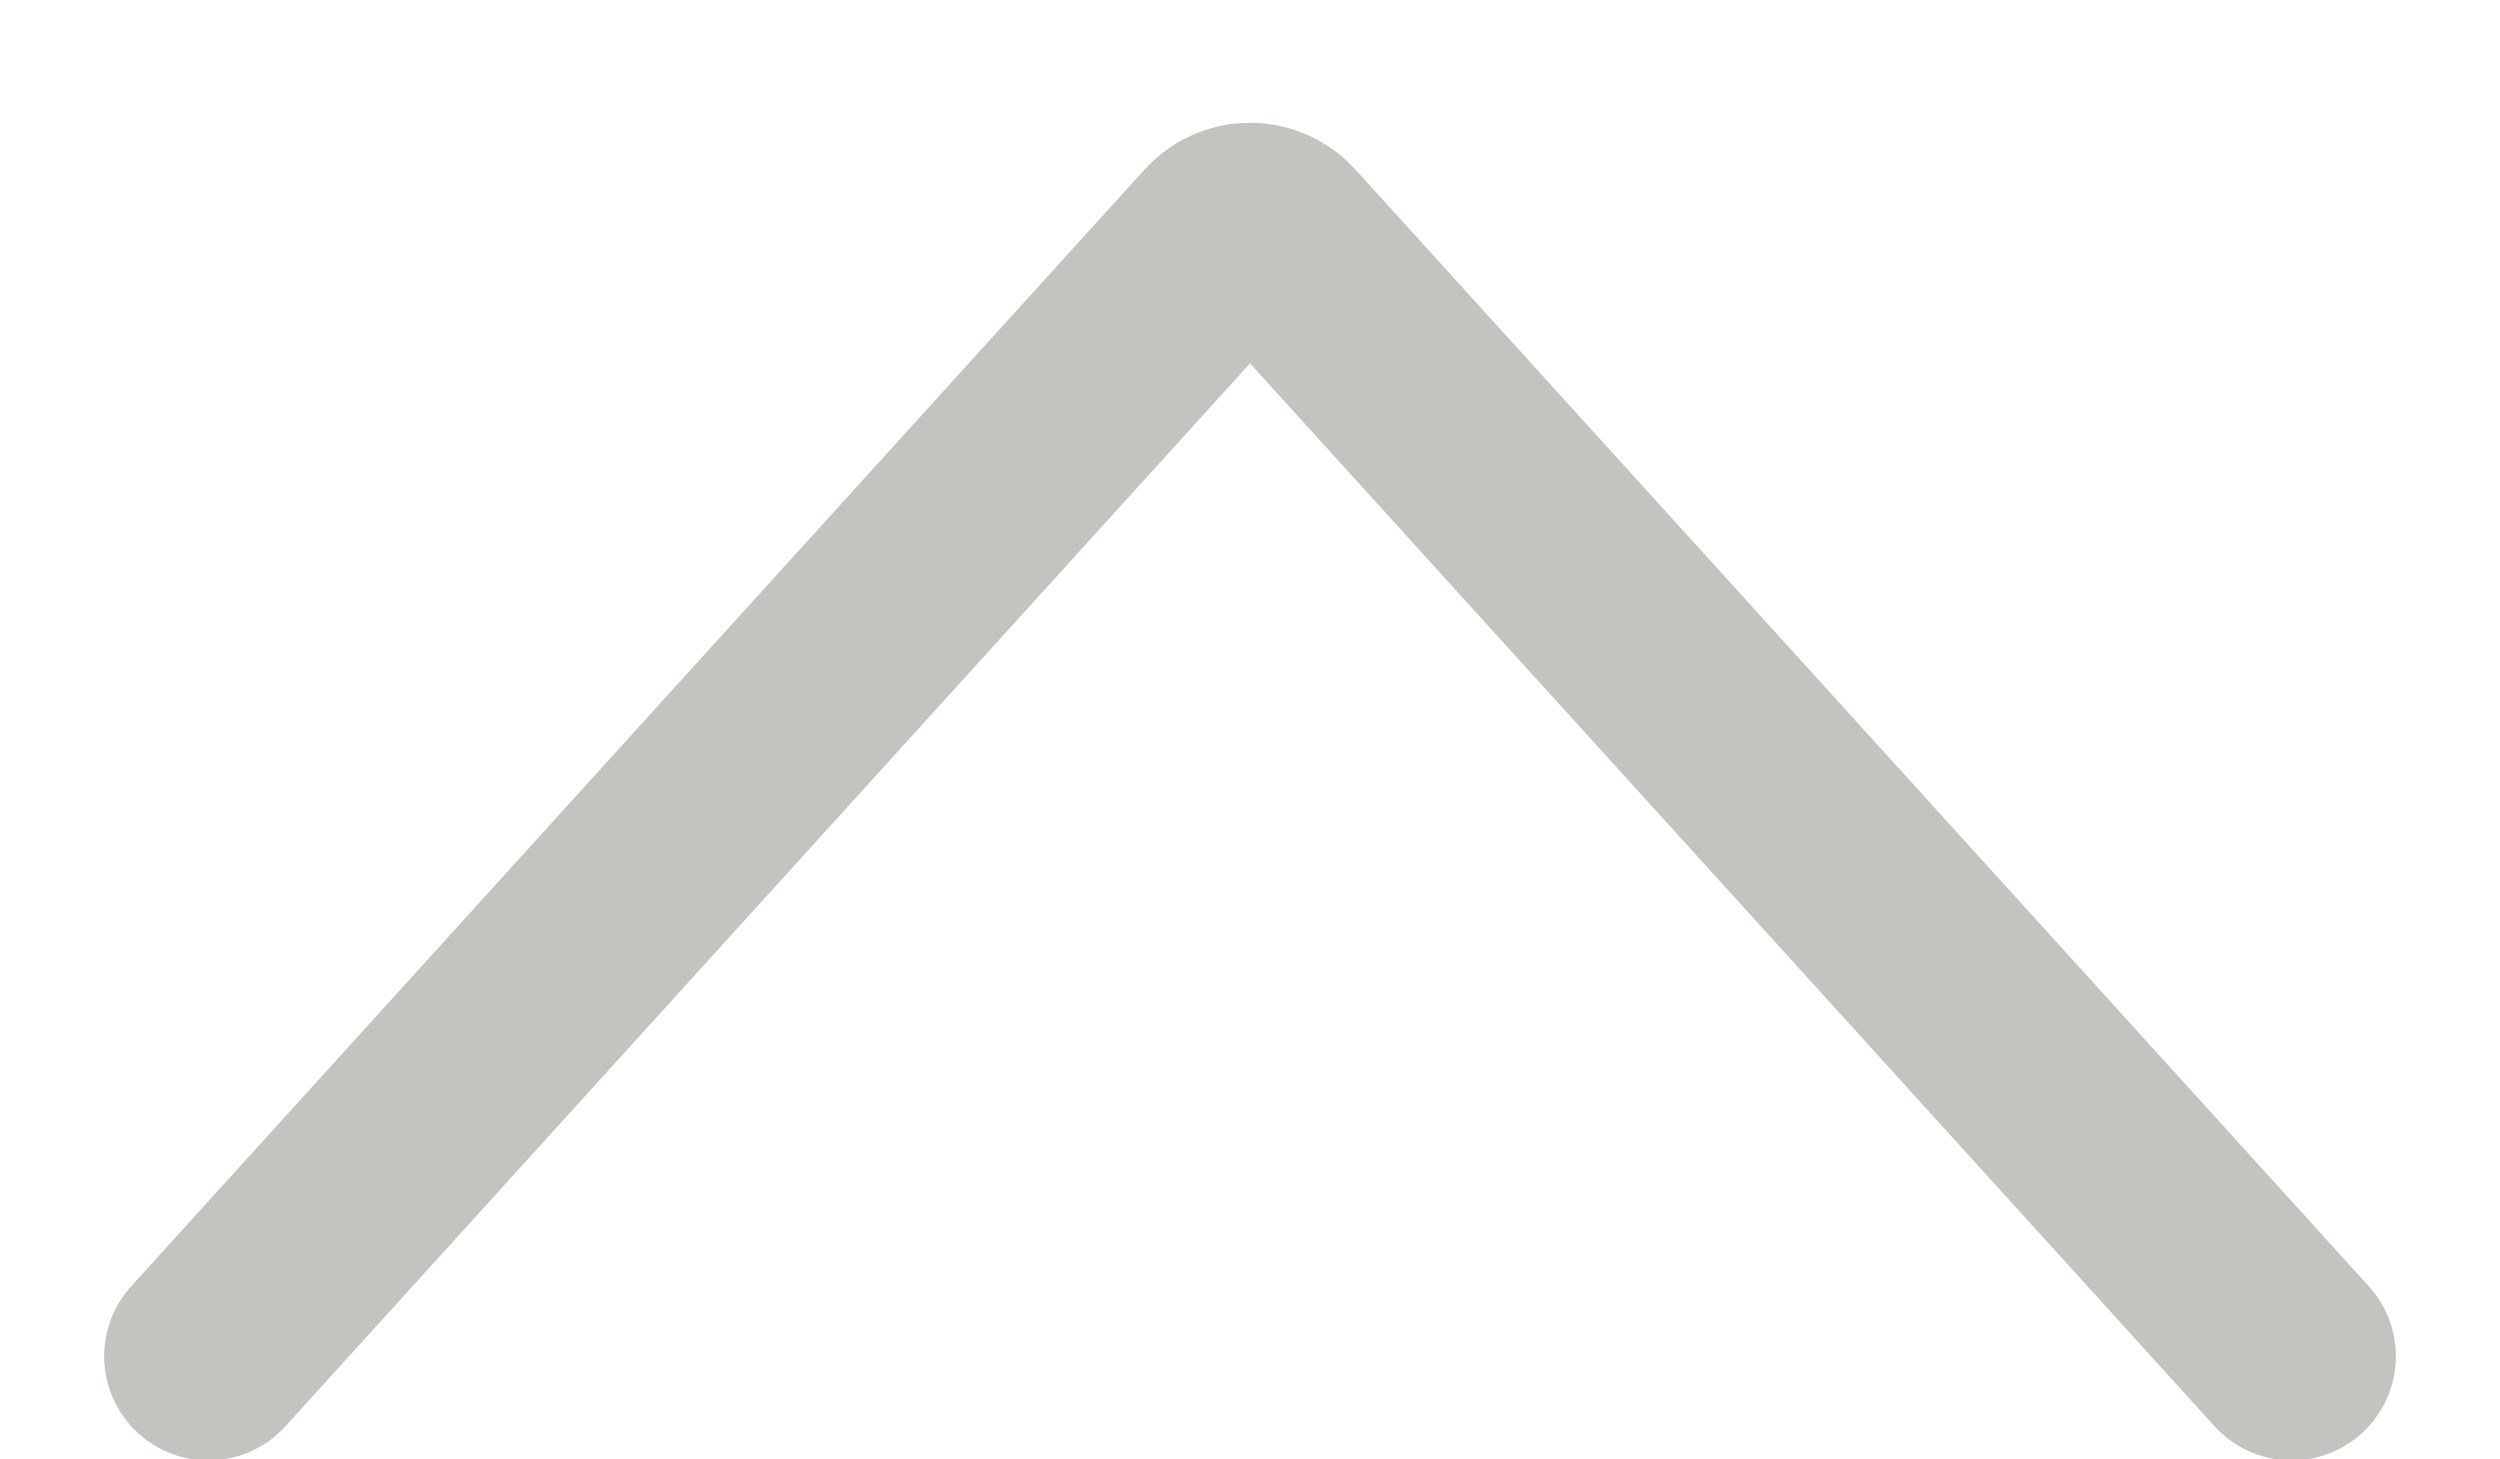
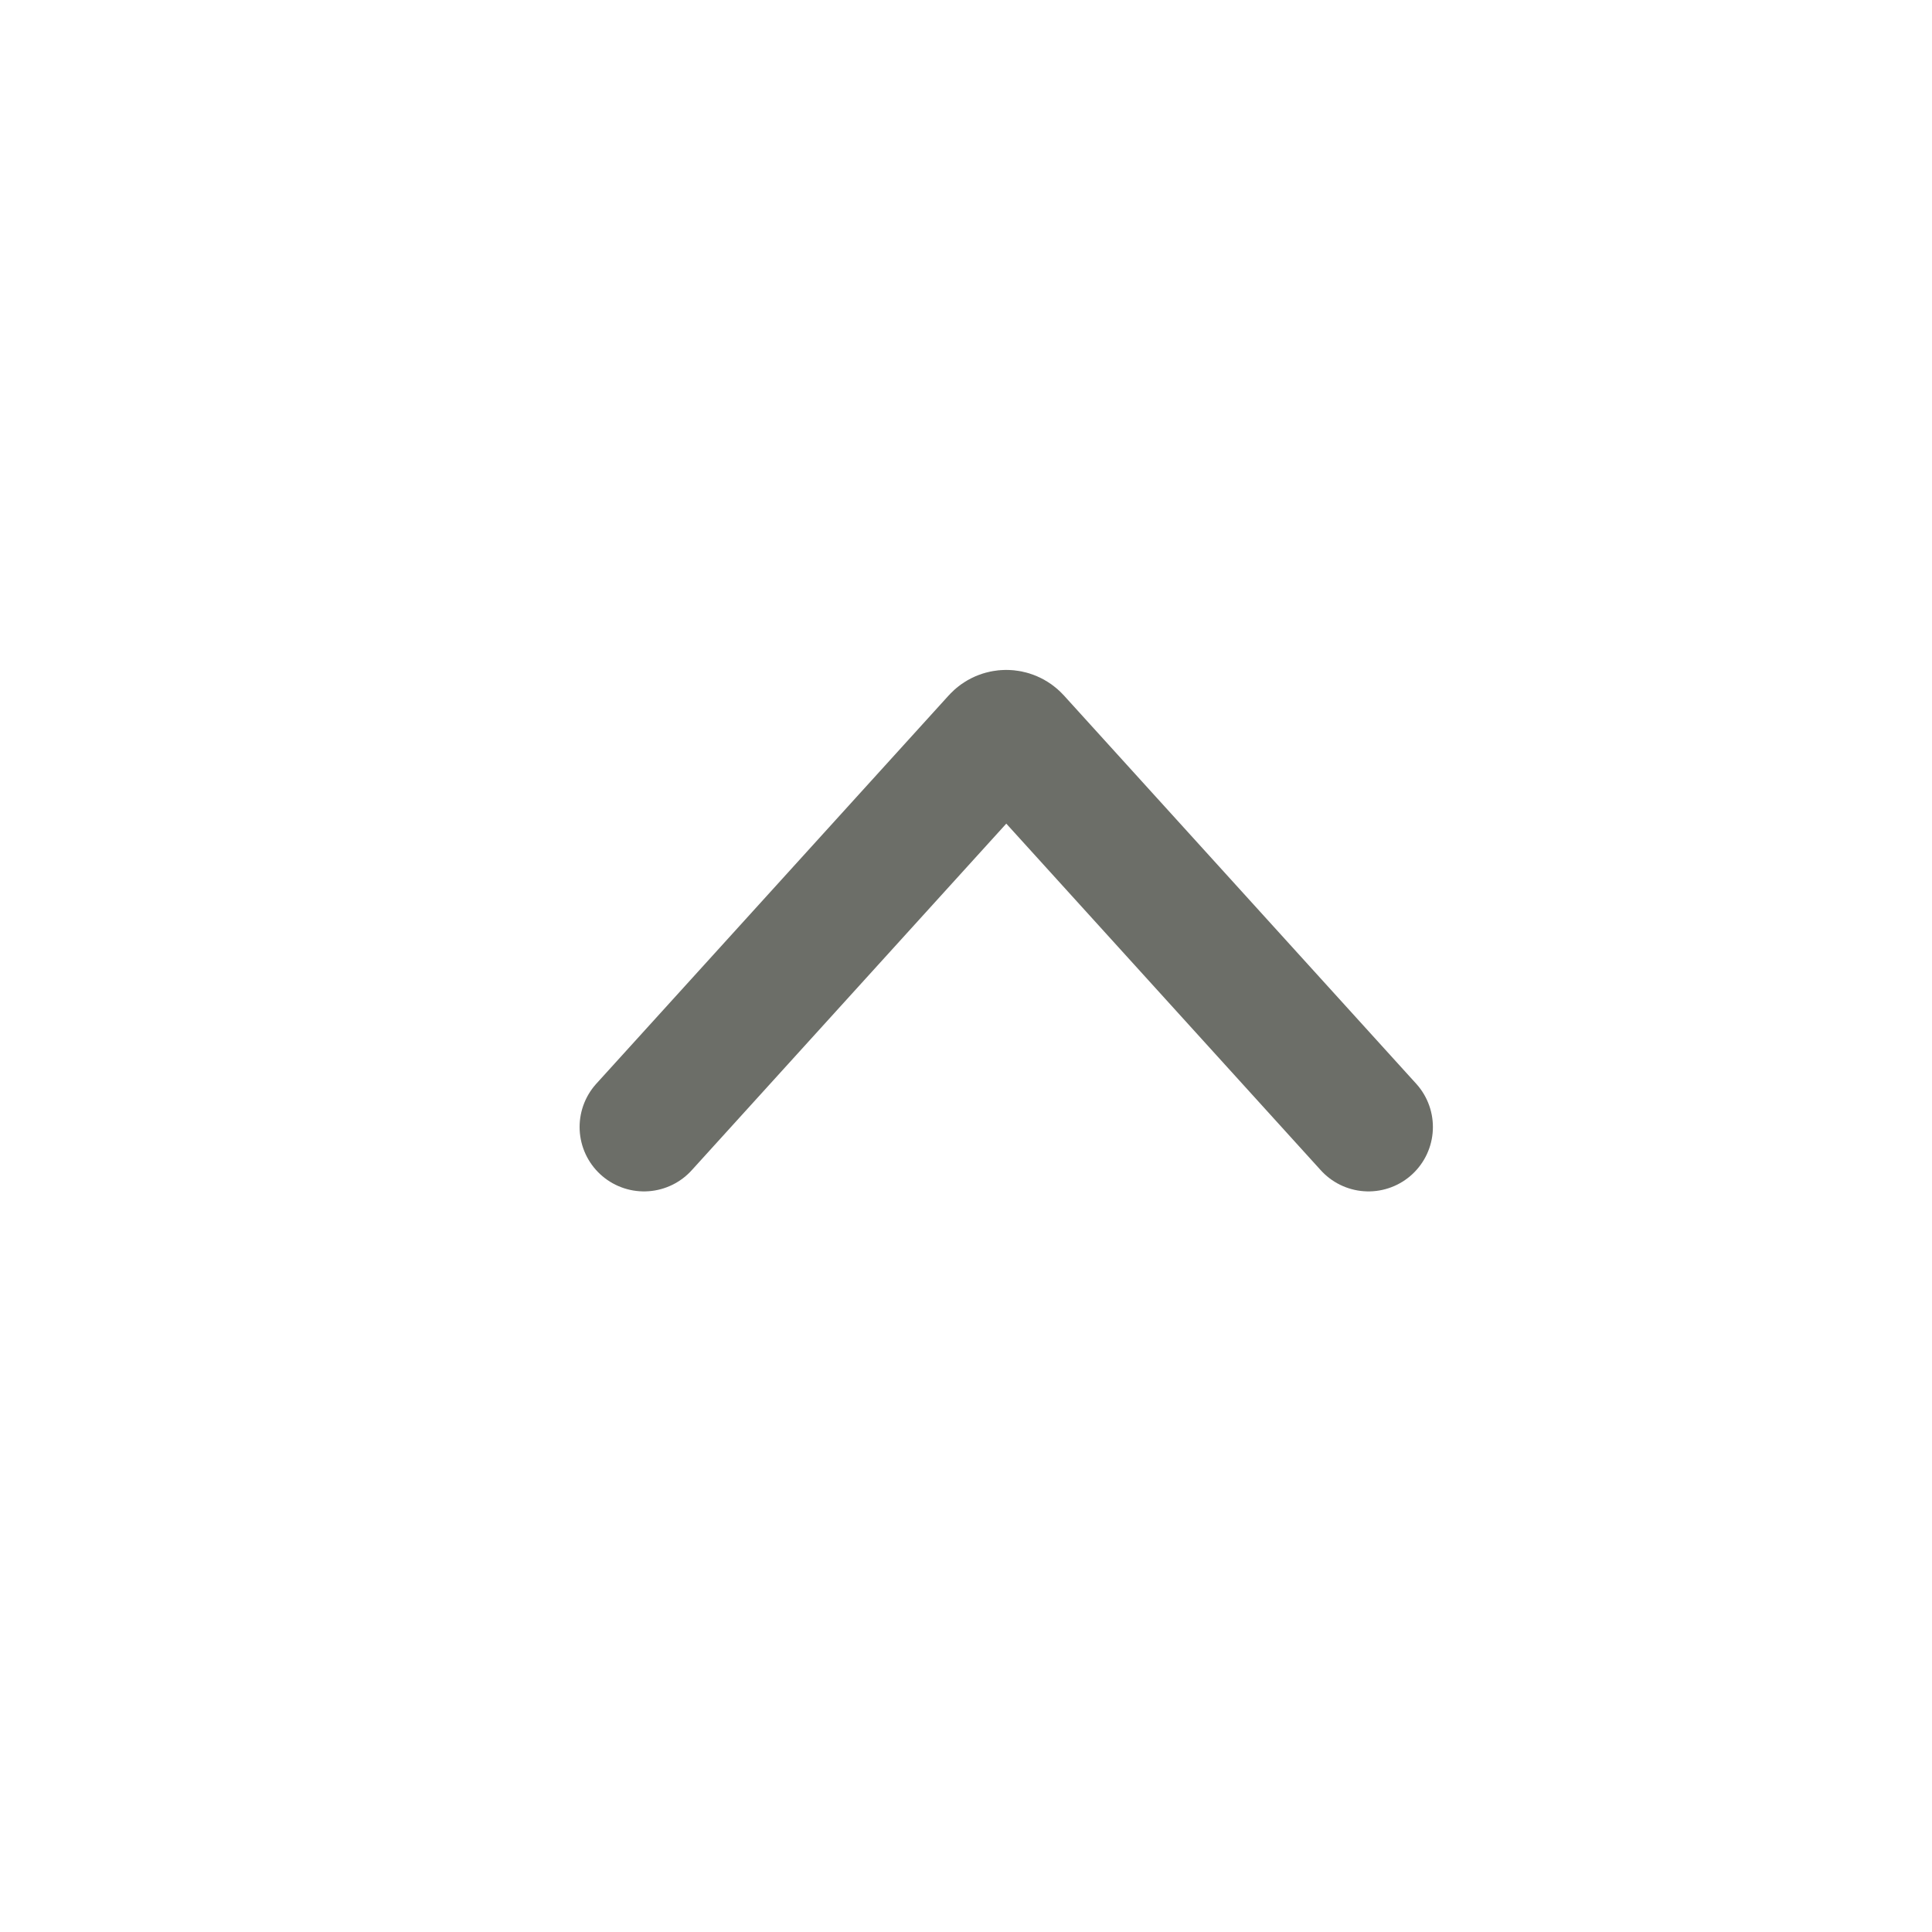
- <svg xmlns="http://www.w3.org/2000/svg" width="12" height="7" viewBox="0 0 12 7" fill="none">
-   <path id="Vector 434" d="M1 6.51L5.864 1.15C5.937 1.069 6.063 1.069 6.136 1.15L11 6.51" stroke="#C2C4C0" stroke-linecap="round" />
+ <svg xmlns="http://www.w3.org/2000/svg" width="24" height="24" viewBox="0 0 24 24" fill="none">
+   <g id="iconì°">
+     <path id="Vector 434" d="M8 14L12.378 9.176C12.443 9.104 12.557 9.104 12.623 9.176L17 14" stroke="#6C6E68" stroke-width="1.6" stroke-linecap="round" />
+   </g>
</svg>
